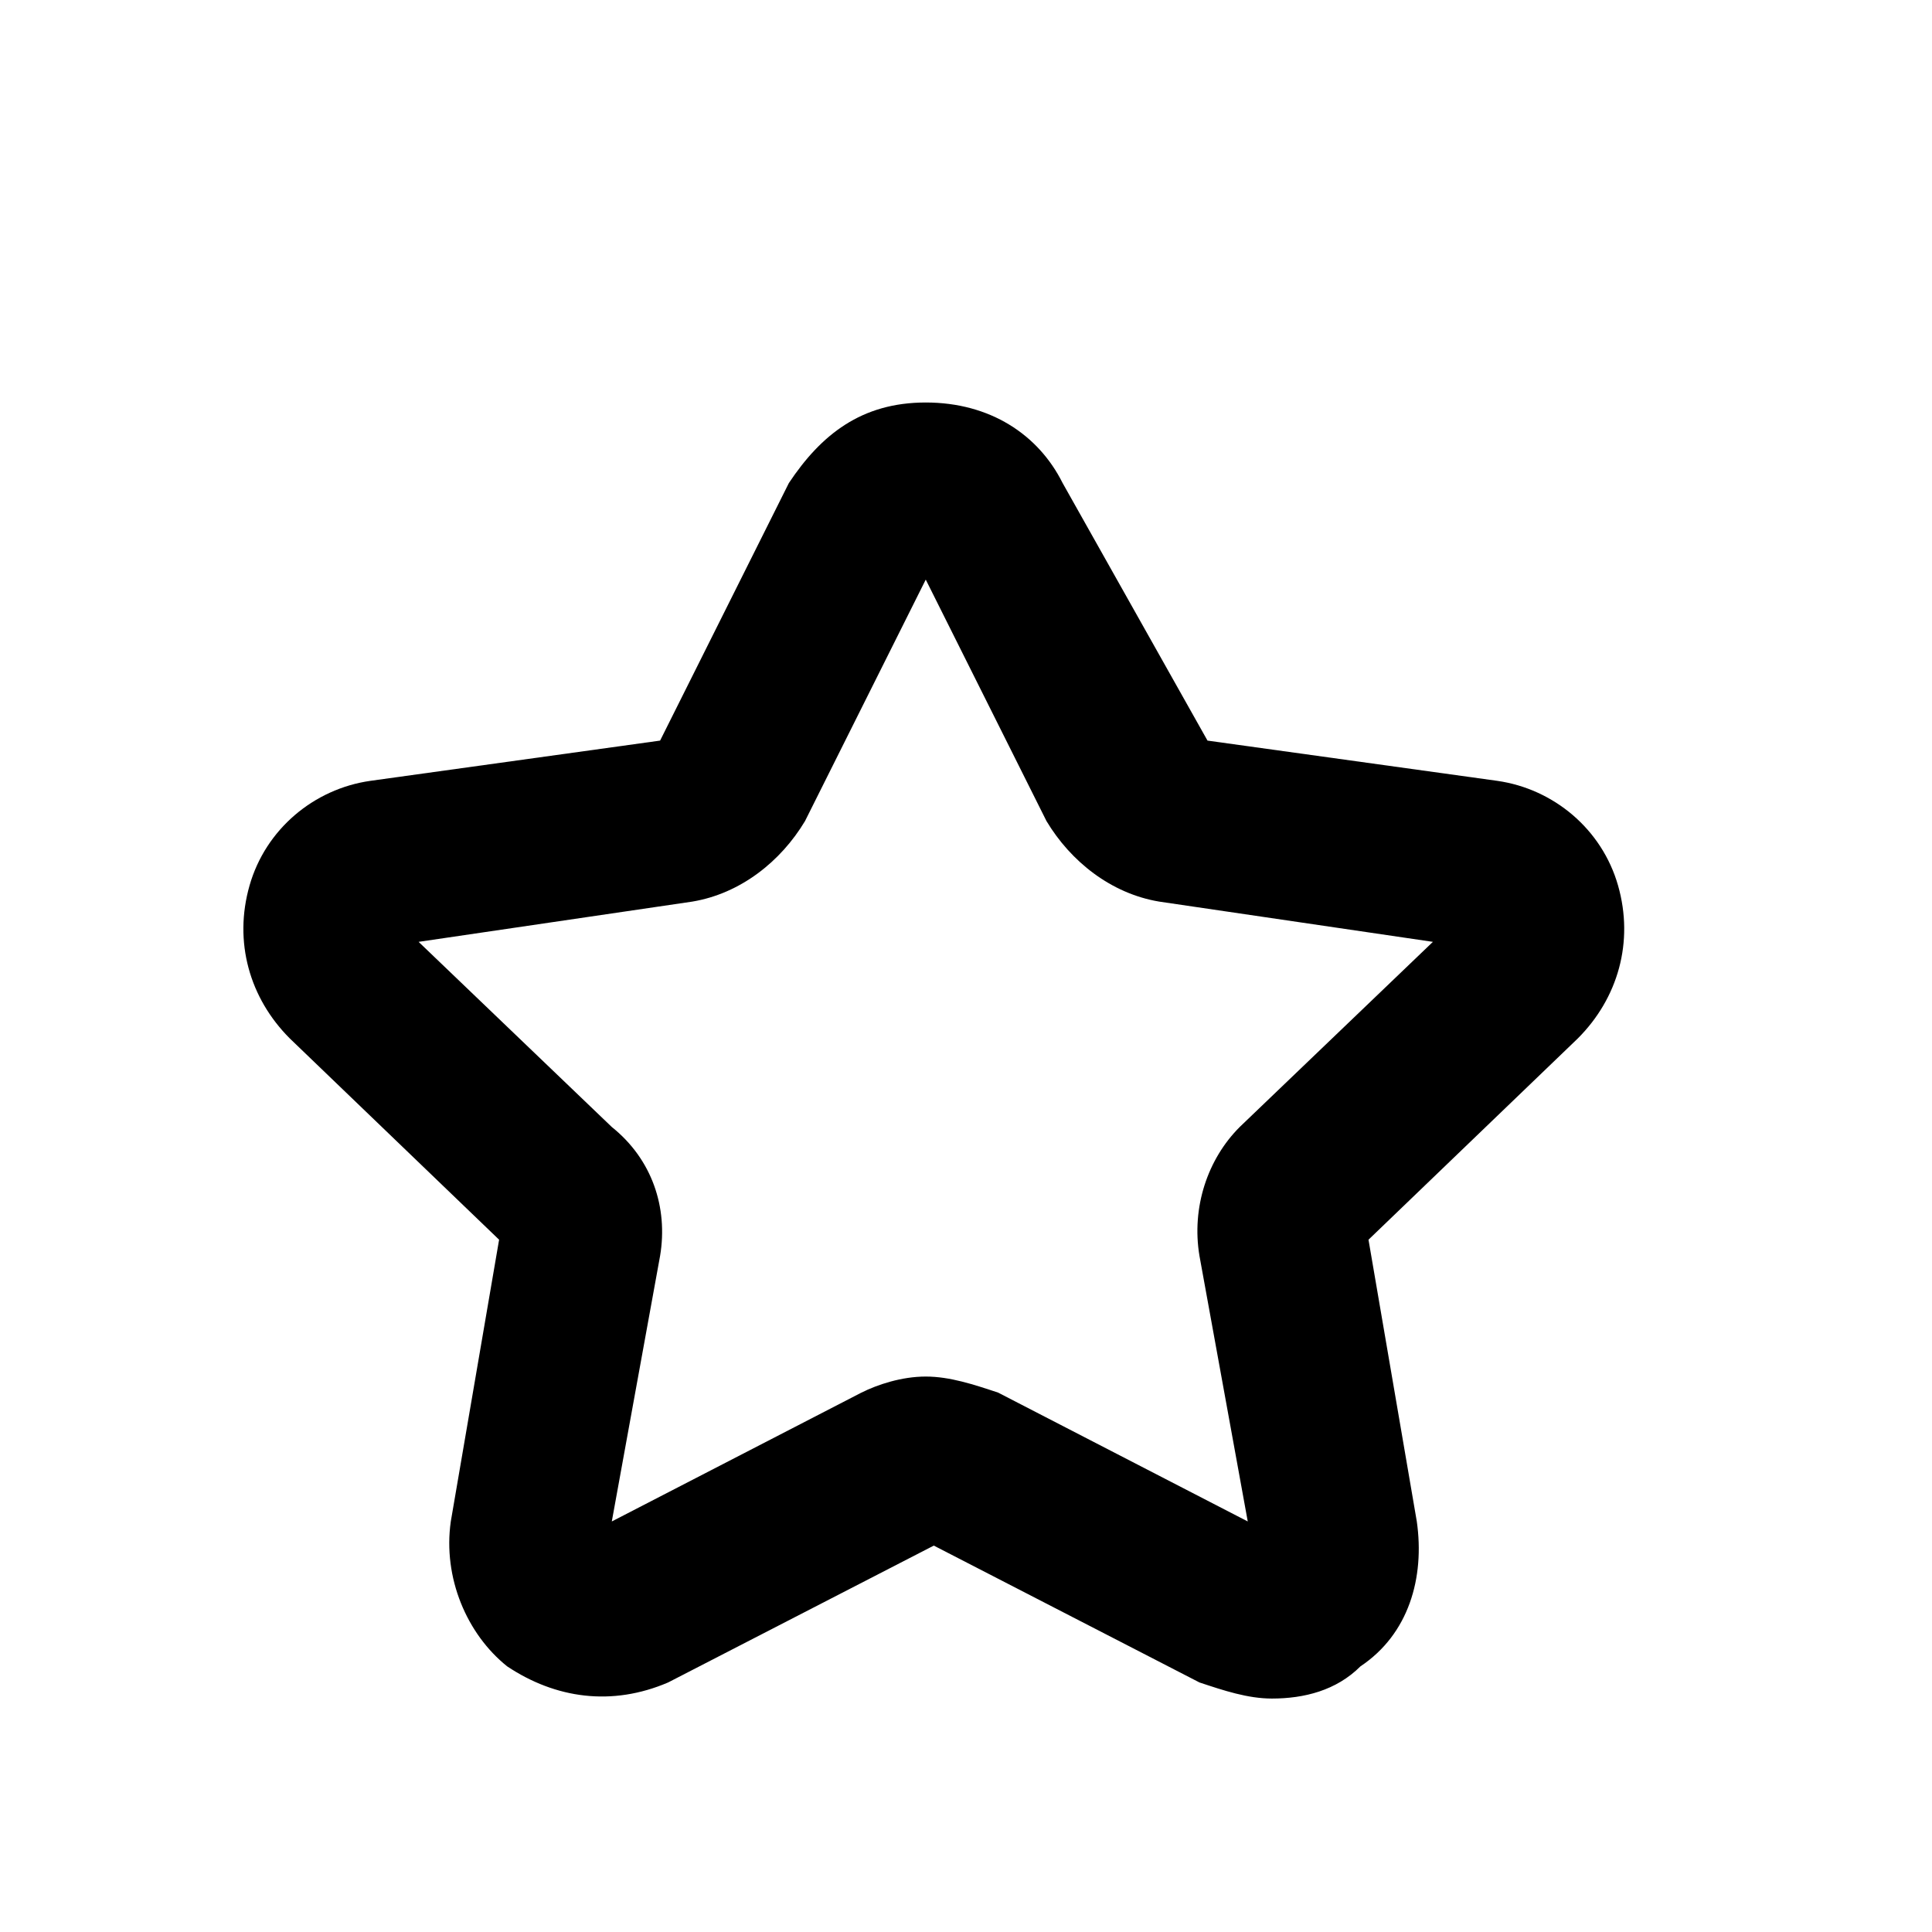
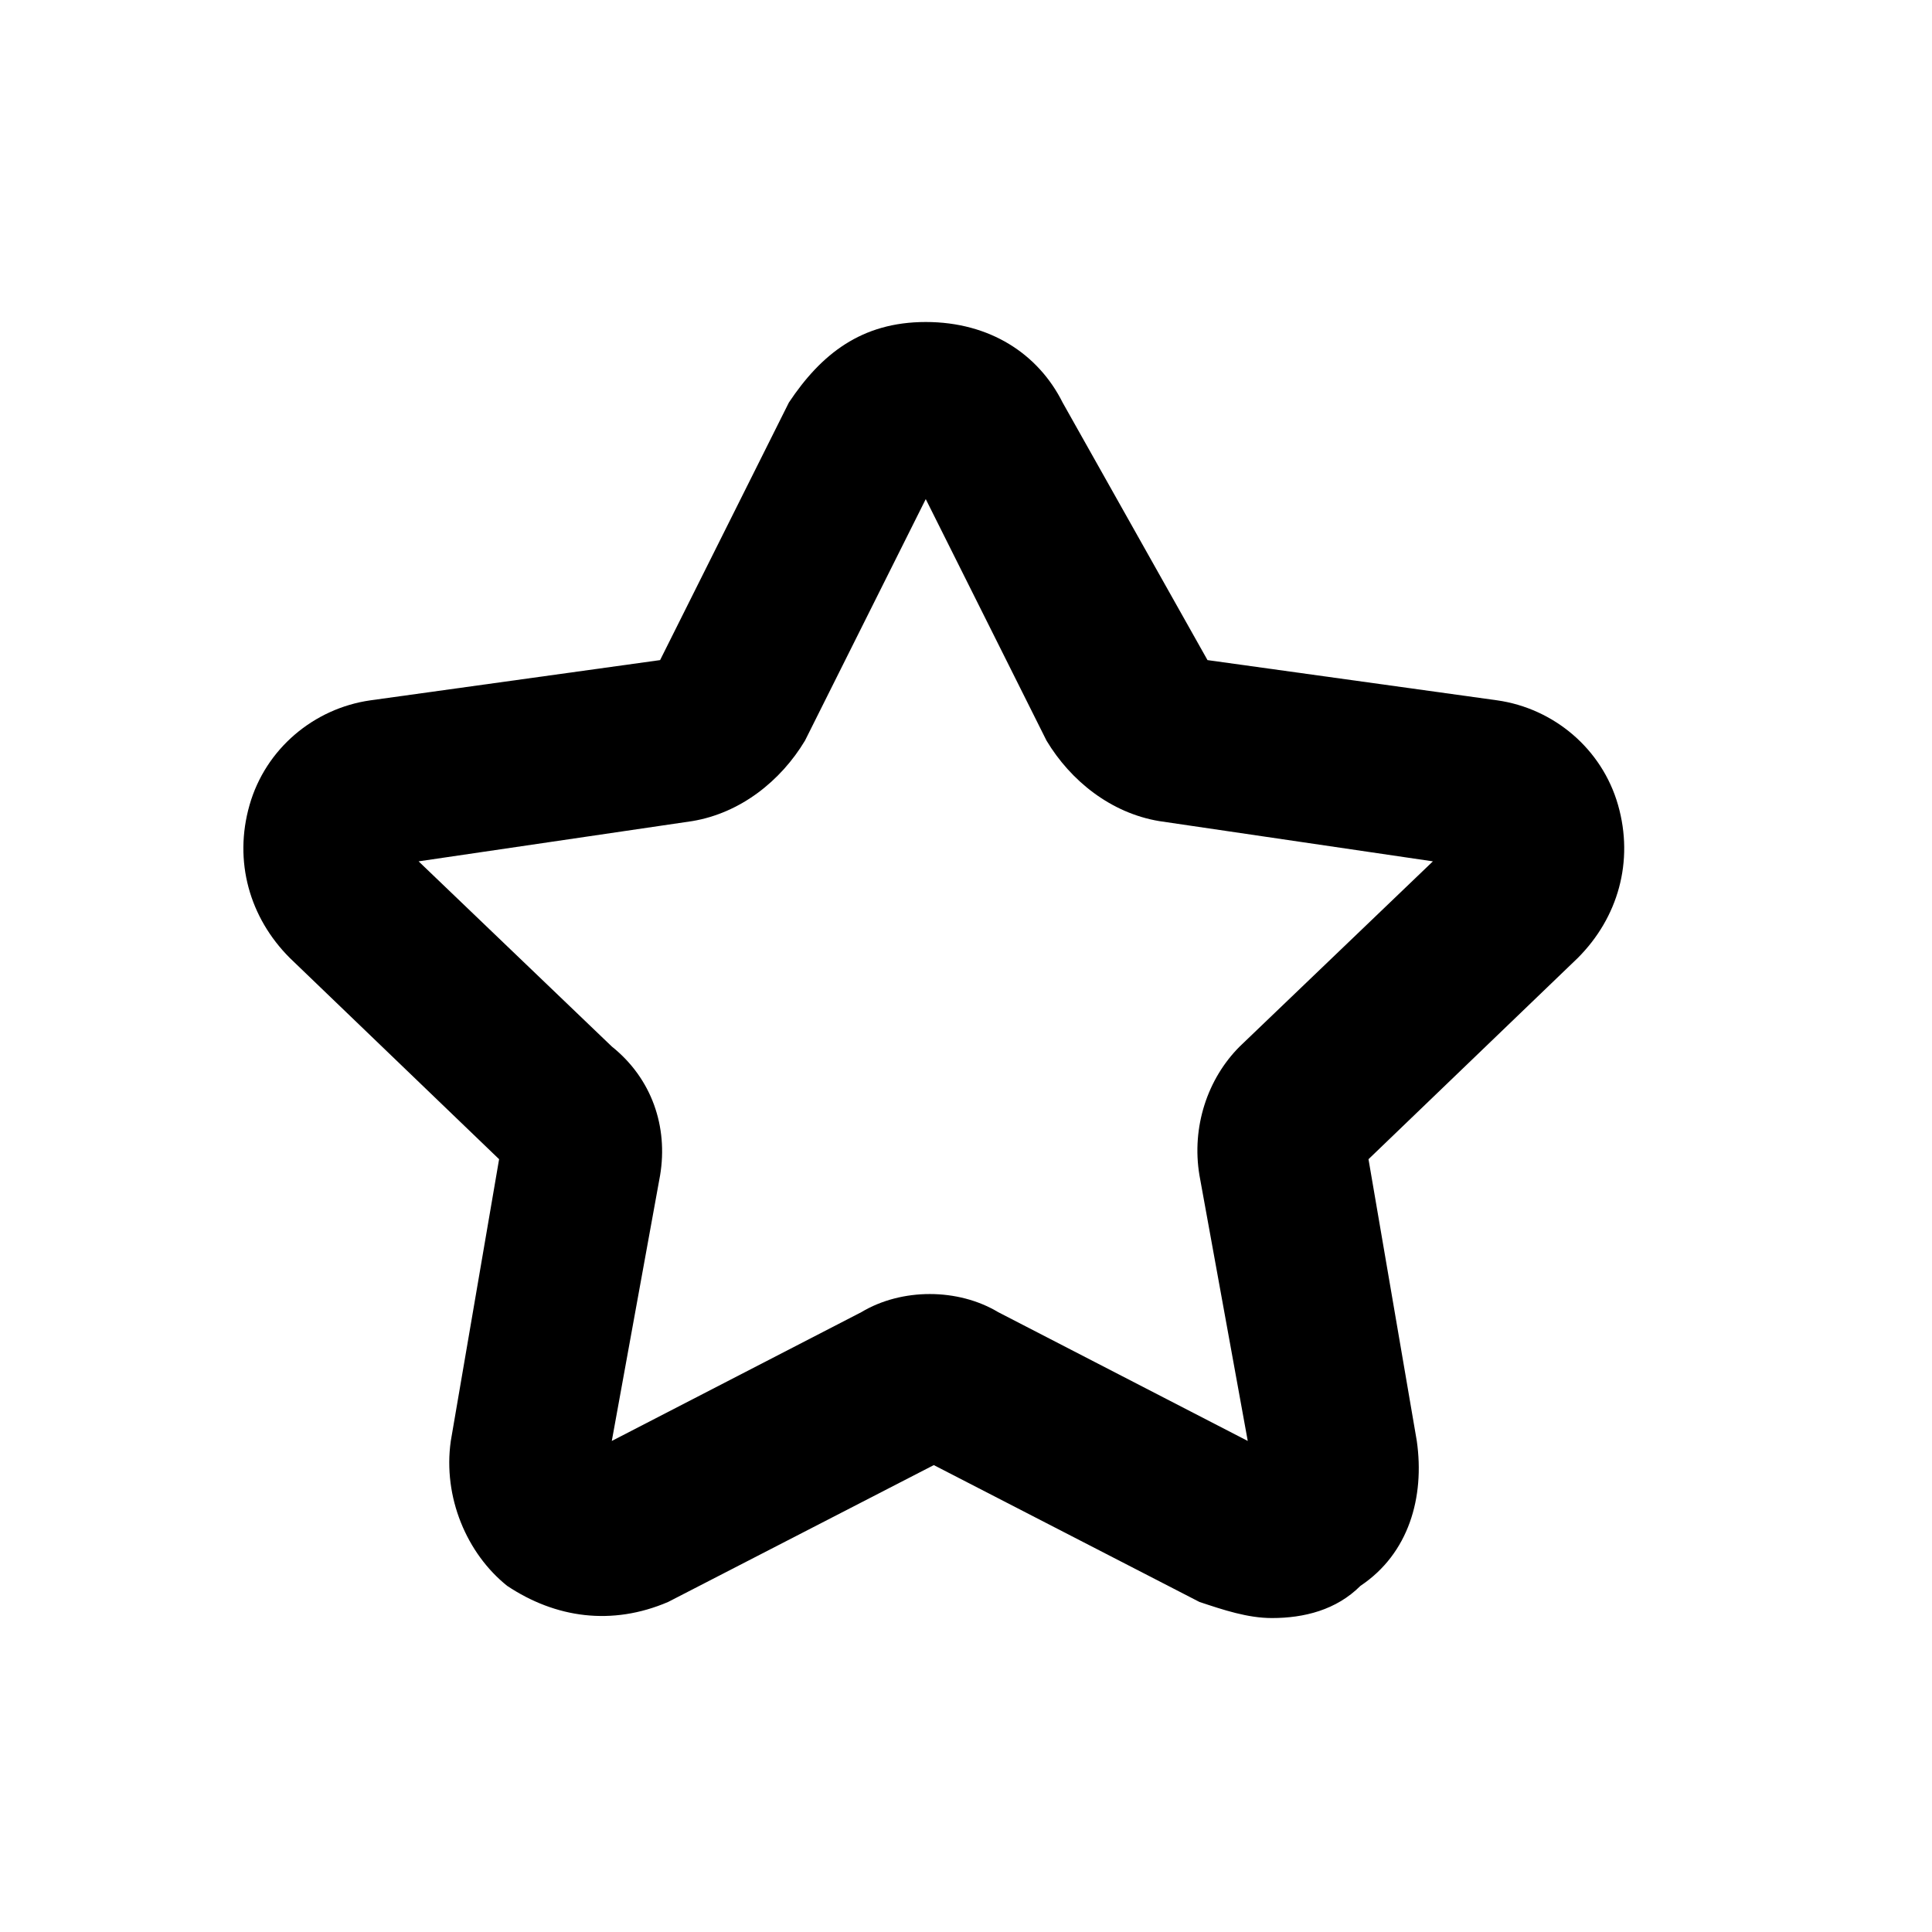
<svg xmlns="http://www.w3.org/2000/svg" version="1.1" id="Layer_1" x="0px" y="0px" viewBox="0 0 24 24" style="enable-background:new 0 0 24 24;" xml:space="preserve">
-   <style type="text/css">
- 	.st0{fill:#A5B2BD;}
- 	.st1{fill:#3197D6;}
- </style>
-   <path d="M3.1,11c-0.2,0.7,0,1.4,0.5,1.9l2.6,2.5l-0.6,3.5c-0.1,0.7,0.2,1.4,0.7,1.8c0.6,0.4,1.3,0.5,2,0.2l3.3-1.7l3.3,1.7  c0.3,0.1,0.6,0.2,0.9,0.2c0.4,0,0.8-0.1,1.1-0.4c0.6-0.4,0.8-1.1,0.7-1.8l-0.6-3.5l2.6-2.5c0.5-0.5,0.7-1.2,0.5-1.9  c-0.2-0.7-0.8-1.2-1.5-1.3l-3.6-0.5L13.2,6c-0.3-0.6-0.9-1-1.7-1s-1.3,0.4-1.7,1L8.2,9.2L4.6,9.7C3.9,9.8,3.3,10.3,3.1,11z   M8.6,11.2c0.6-0.1,1.1-0.5,1.4-1l1.5-3l1.5,3c0.3,0.5,0.8,0.9,1.4,1l3.4,0.5L15.4,14c-0.4,0.4-0.6,1-0.5,1.6l0.6,3.3l-3.1-1.6  c-0.3-0.1-0.6-0.2-0.9-0.2s-0.6,0.1-0.8,0.2l-3.1,1.6l0.6-3.3C8.3,15,8.1,14.4,7.6,14l-2.4-2.3L8.6,11.2z" />
+   <path d="M5.6,17.9c-0.1,0.7,0.2,1.4,0.7,1.8c0.6,0.4,1.3,0.5,2,0.2l3.3-1.7l3.3,1.7c0.3,0.1,0.6,0.2,0.9,0.2c0.4,0,0.8-0.1,1.1-0.4  c0.6-0.4,0.8-1.1,0.7-1.8l-0.6-3.5l2.6-2.5c0.5-0.5,0.7-1.2,0.5-1.9c-0.2-0.7-0.8-1.2-1.5-1.3l-3.6-0.5L13.2,5c-0.3-0.6-0.9-1-1.7-1  s-1.3,0.4-1.7,1L8.2,8.2L4.6,8.7C3.9,8.8,3.3,9.3,3.1,10c-0.2,0.7,0,1.4,0.5,1.9l2.6,2.5L5.6,17.9z M5.2,10.7l3.4-0.5  c0.6-0.1,1.1-0.5,1.4-1l1.5-3l1.5,3c0.3,0.5,0.8,0.9,1.4,1l3.4,0.5L15.4,13c-0.4,0.4-0.6,1-0.5,1.6l0.6,3.3l-3.1-1.6  c-0.5-0.3-1.2-0.3-1.7,0l-3.1,1.6l0.6-3.3C8.3,14,8.1,13.4,7.6,13L5.2,10.7z" />
</svg>
